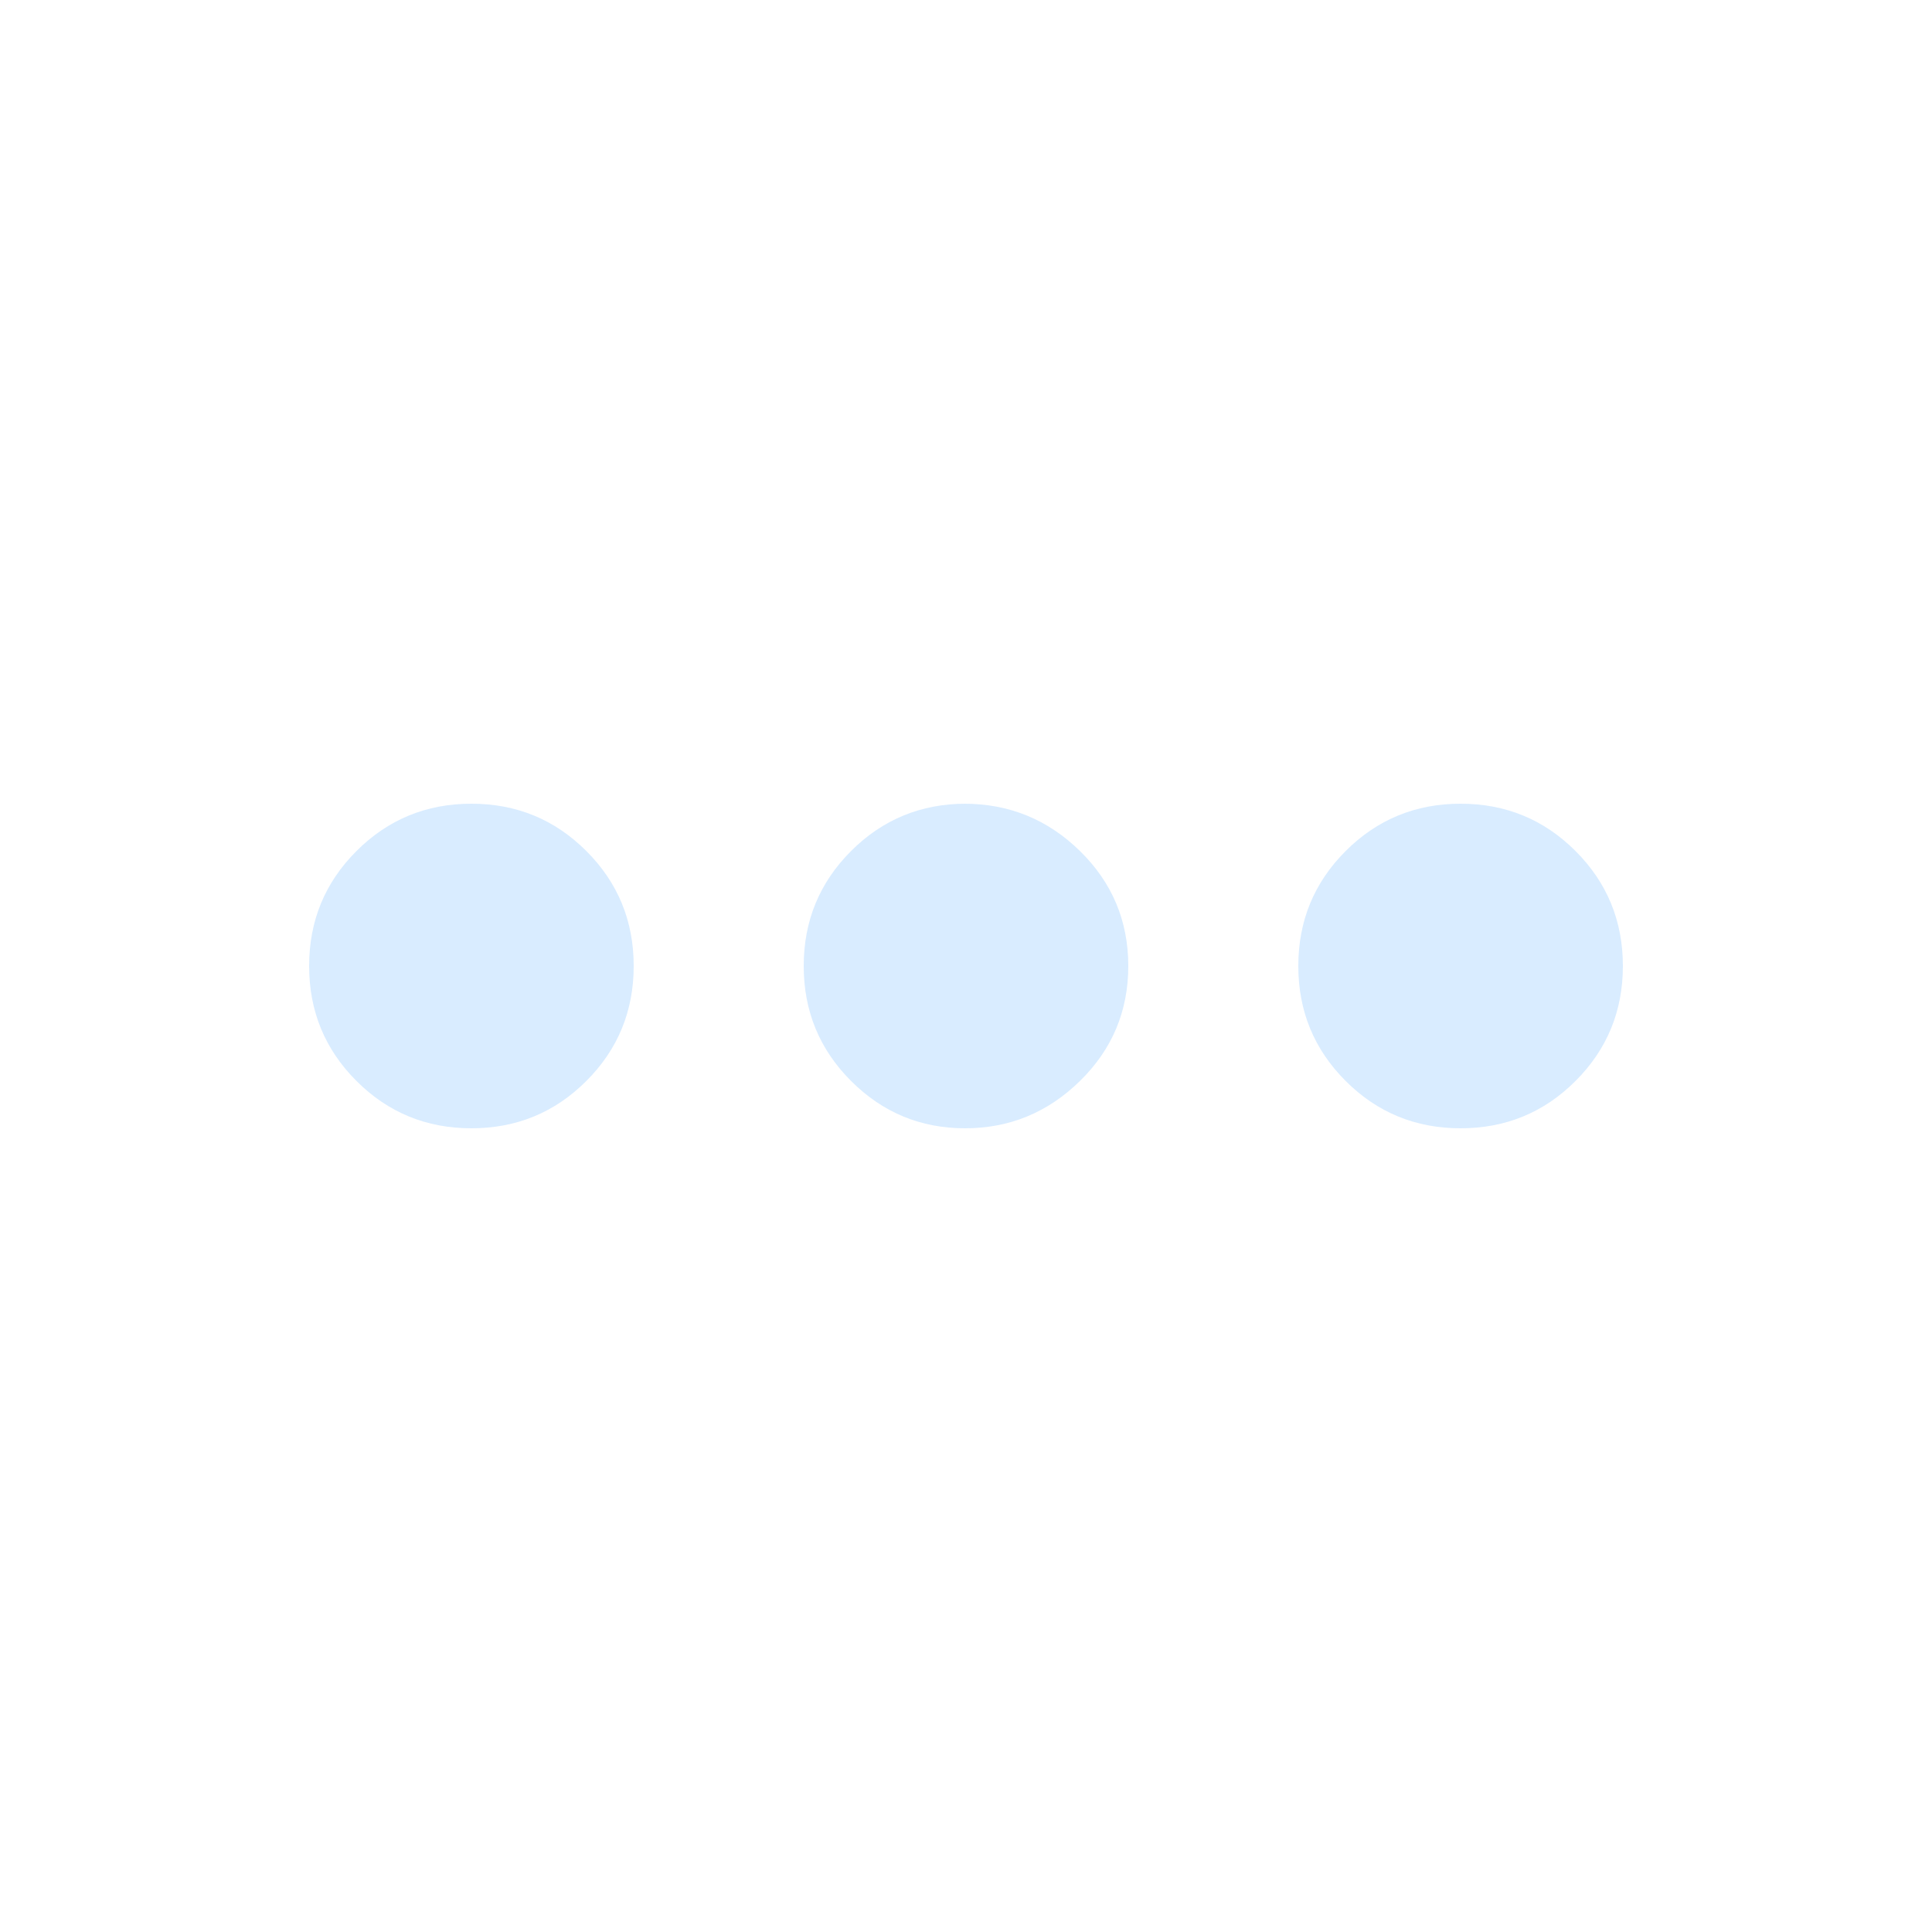
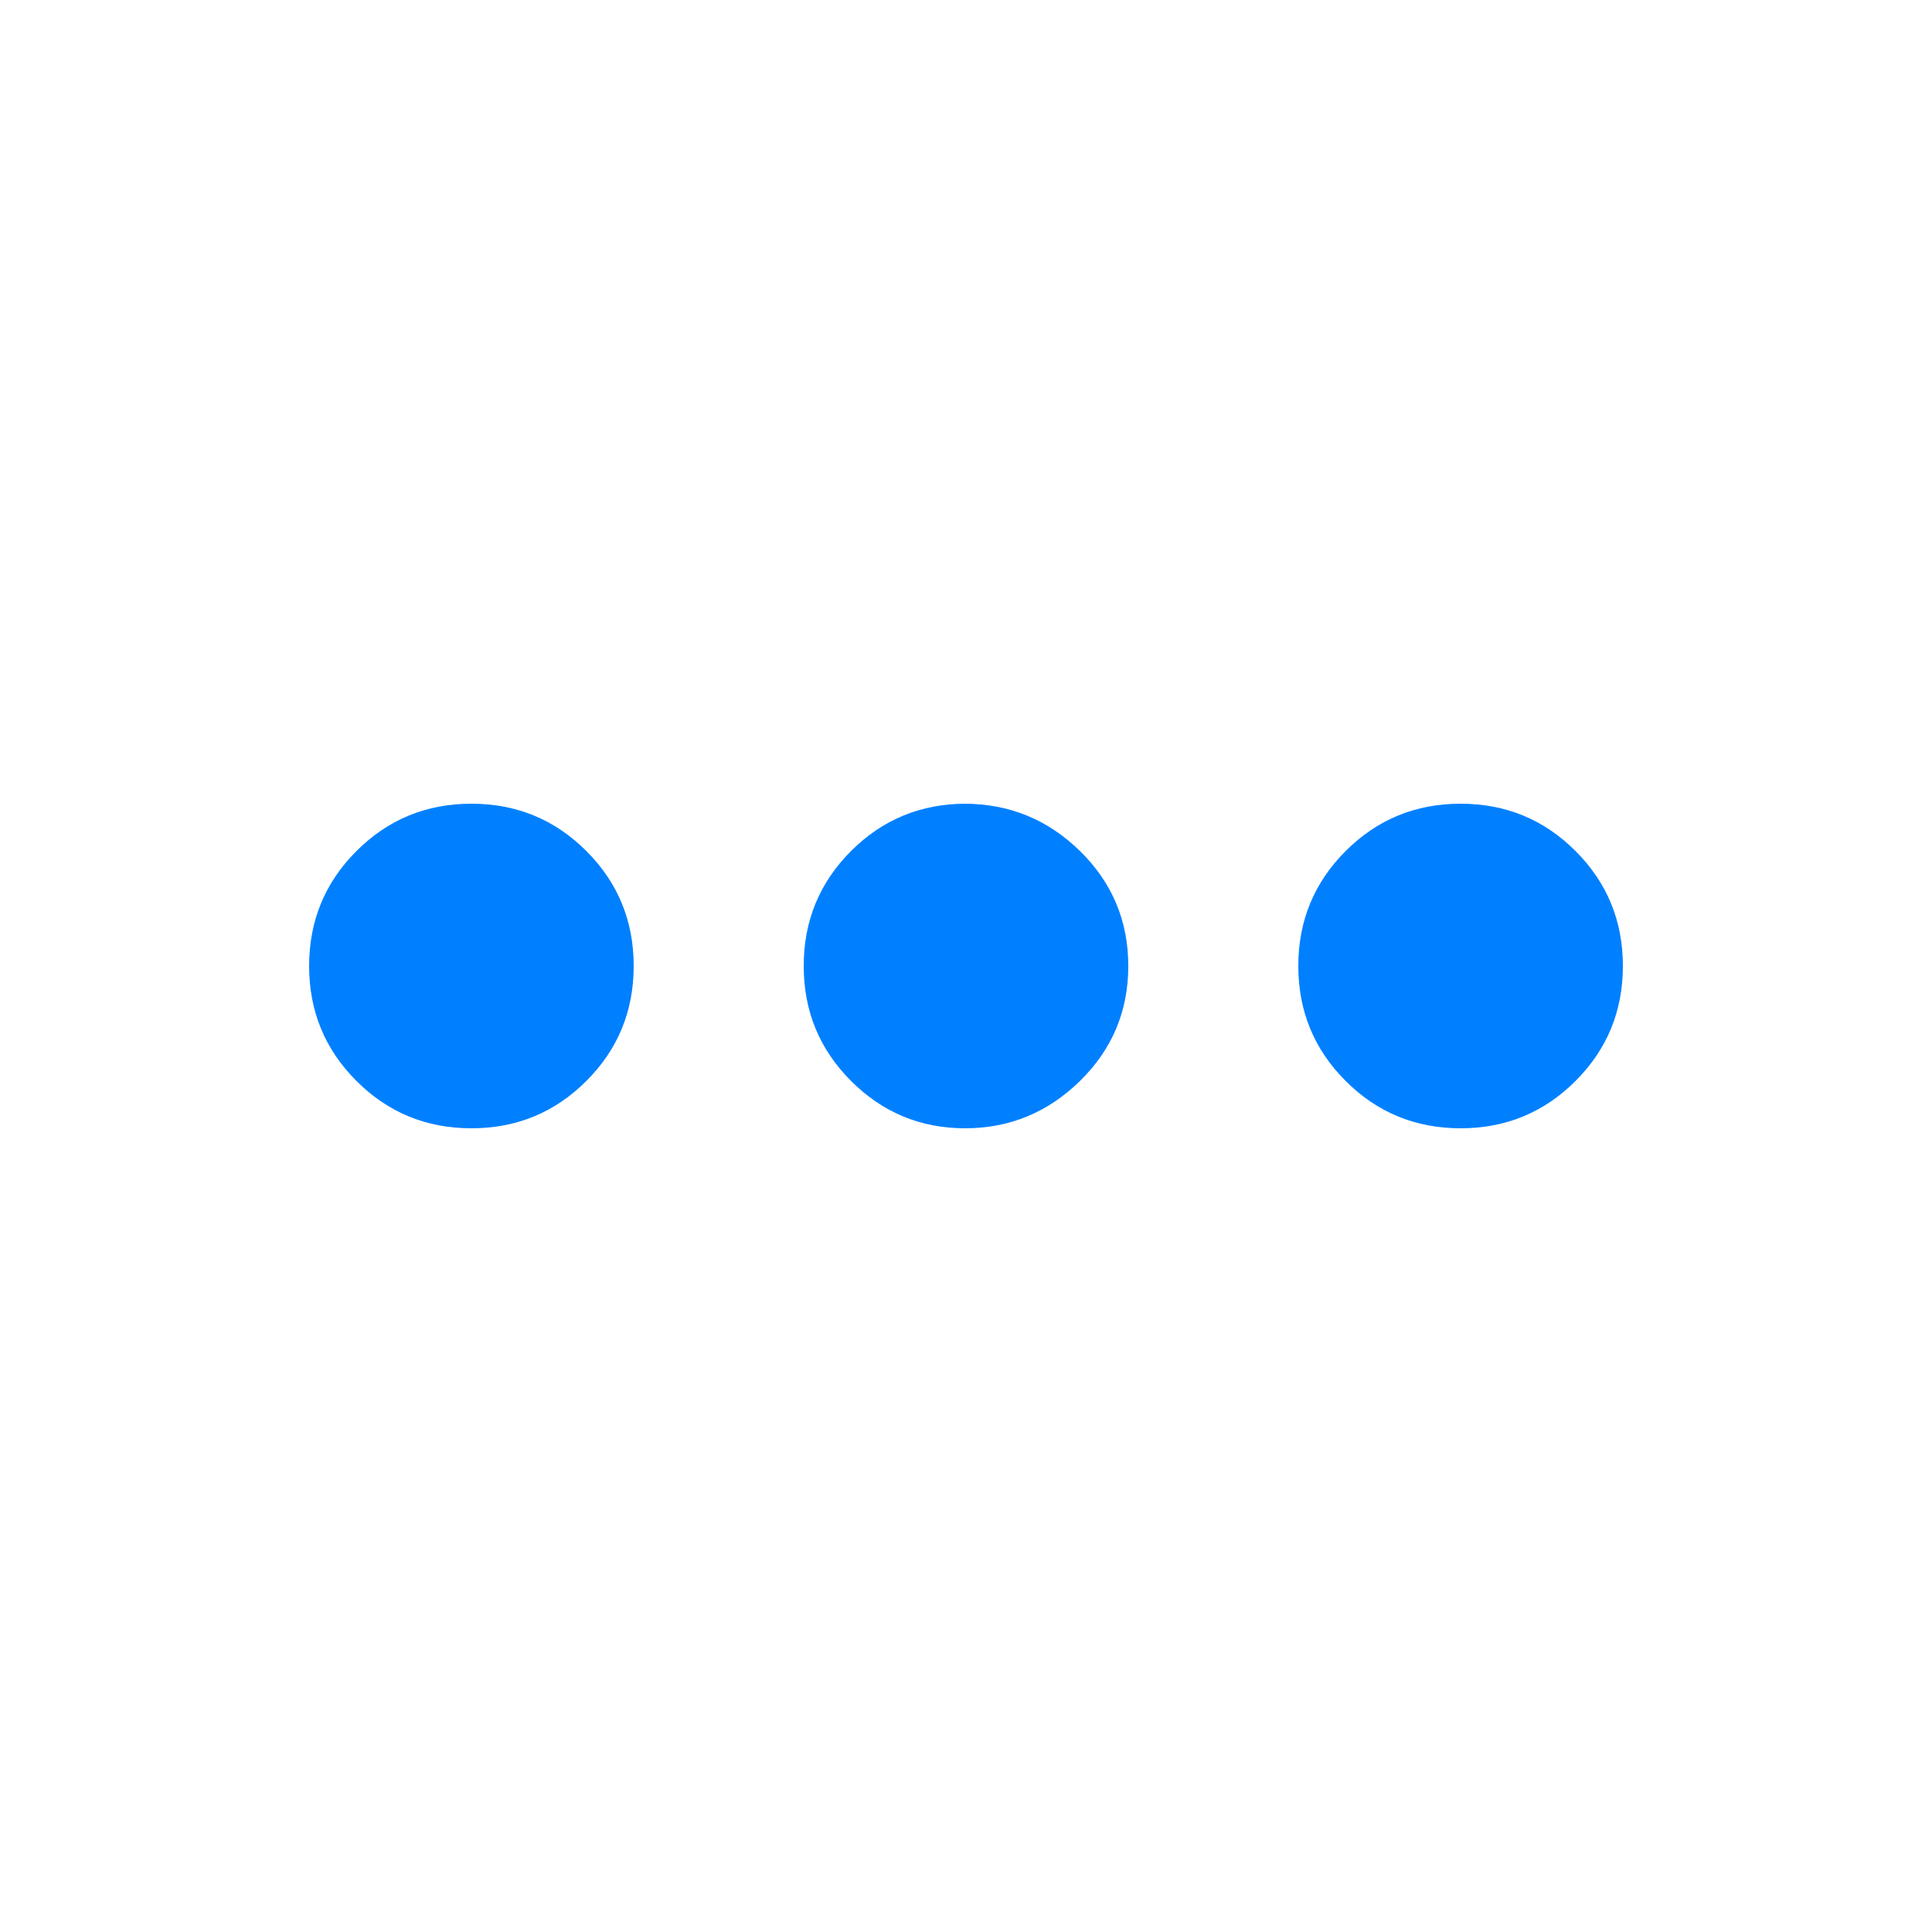
<svg xmlns="http://www.w3.org/2000/svg" width="100%" height="100%" viewBox="0 0 800 800" version="1.1" xml:space="preserve" style="fill-rule:evenodd;clip-rule:evenodd;stroke-linejoin:round;stroke-miterlimit:2;">
-   <path d="M195.2,332.8C176.533,332.8 160.667,339.333 147.6,352.4C134.533,365.467 128,381.333 128,400C128,418.667 134.533,434.533 147.6,447.6C160.667,460.667 176.533,467.2 195.2,467.2C213.867,467.2 229.733,460.667 242.8,447.6C255.867,434.533 262.4,418.667 262.4,400C262.4,381.333 255.867,365.467 242.8,352.4C229.733,339.333 213.867,332.8 195.2,332.8ZM400,332.8C381.333,332.8 365.467,339.333 352.4,352.4C339.333,365.467 332.8,381.333 332.8,400C332.8,418.667 339.333,434.533 352.4,447.6C365.467,460.667 381.2,467.2 399.6,467.2C418,467.2 433.867,460.667 447.2,447.6C460.533,434.533 467.2,418.667 467.2,400C467.2,381.333 460.533,365.467 447.2,352.4C433.867,339.333 417.867,332.8 399.2,332.8L400,332.8ZM604.8,332.8C586.133,332.8 570.267,339.333 557.2,352.4C544.133,365.467 537.6,381.333 537.6,400C537.6,418.667 544.133,434.533 557.2,447.6C570.267,460.667 586.133,467.2 604.8,467.2C623.467,467.2 639.333,460.667 652.4,447.6C665.467,434.533 672,418.667 672,400C672,381.333 665.467,365.467 652.4,352.4C639.333,339.333 623.467,332.8 604.8,332.8Z" style="fill:rgb(0,128,255);fill-opacity:0.15;fill-rule:nonzero;" />
+   <path d="M195.2,332.8C176.533,332.8 160.667,339.333 147.6,352.4C134.533,365.467 128,381.333 128,400C128,418.667 134.533,434.533 147.6,447.6C160.667,460.667 176.533,467.2 195.2,467.2C213.867,467.2 229.733,460.667 242.8,447.6C255.867,434.533 262.4,418.667 262.4,400C262.4,381.333 255.867,365.467 242.8,352.4C229.733,339.333 213.867,332.8 195.2,332.8ZM400,332.8C381.333,332.8 365.467,339.333 352.4,352.4C339.333,365.467 332.8,381.333 332.8,400C332.8,418.667 339.333,434.533 352.4,447.6C365.467,460.667 381.2,467.2 399.6,467.2C418,467.2 433.867,460.667 447.2,447.6C460.533,434.533 467.2,418.667 467.2,400C467.2,381.333 460.533,365.467 447.2,352.4C433.867,339.333 417.867,332.8 399.2,332.8L400,332.8ZM604.8,332.8C586.133,332.8 570.267,339.333 557.2,352.4C544.133,365.467 537.6,381.333 537.6,400C537.6,418.667 544.133,434.533 557.2,447.6C570.267,460.667 586.133,467.2 604.8,467.2C623.467,467.2 639.333,460.667 652.4,447.6C665.467,434.533 672,418.667 672,400C672,381.333 665.467,365.467 652.4,352.4C639.333,339.333 623.467,332.8 604.8,332.8Z" style="fill:rgb(0,128,255);fill-opacity:1;fill-rule:nonzero;" />
</svg>
